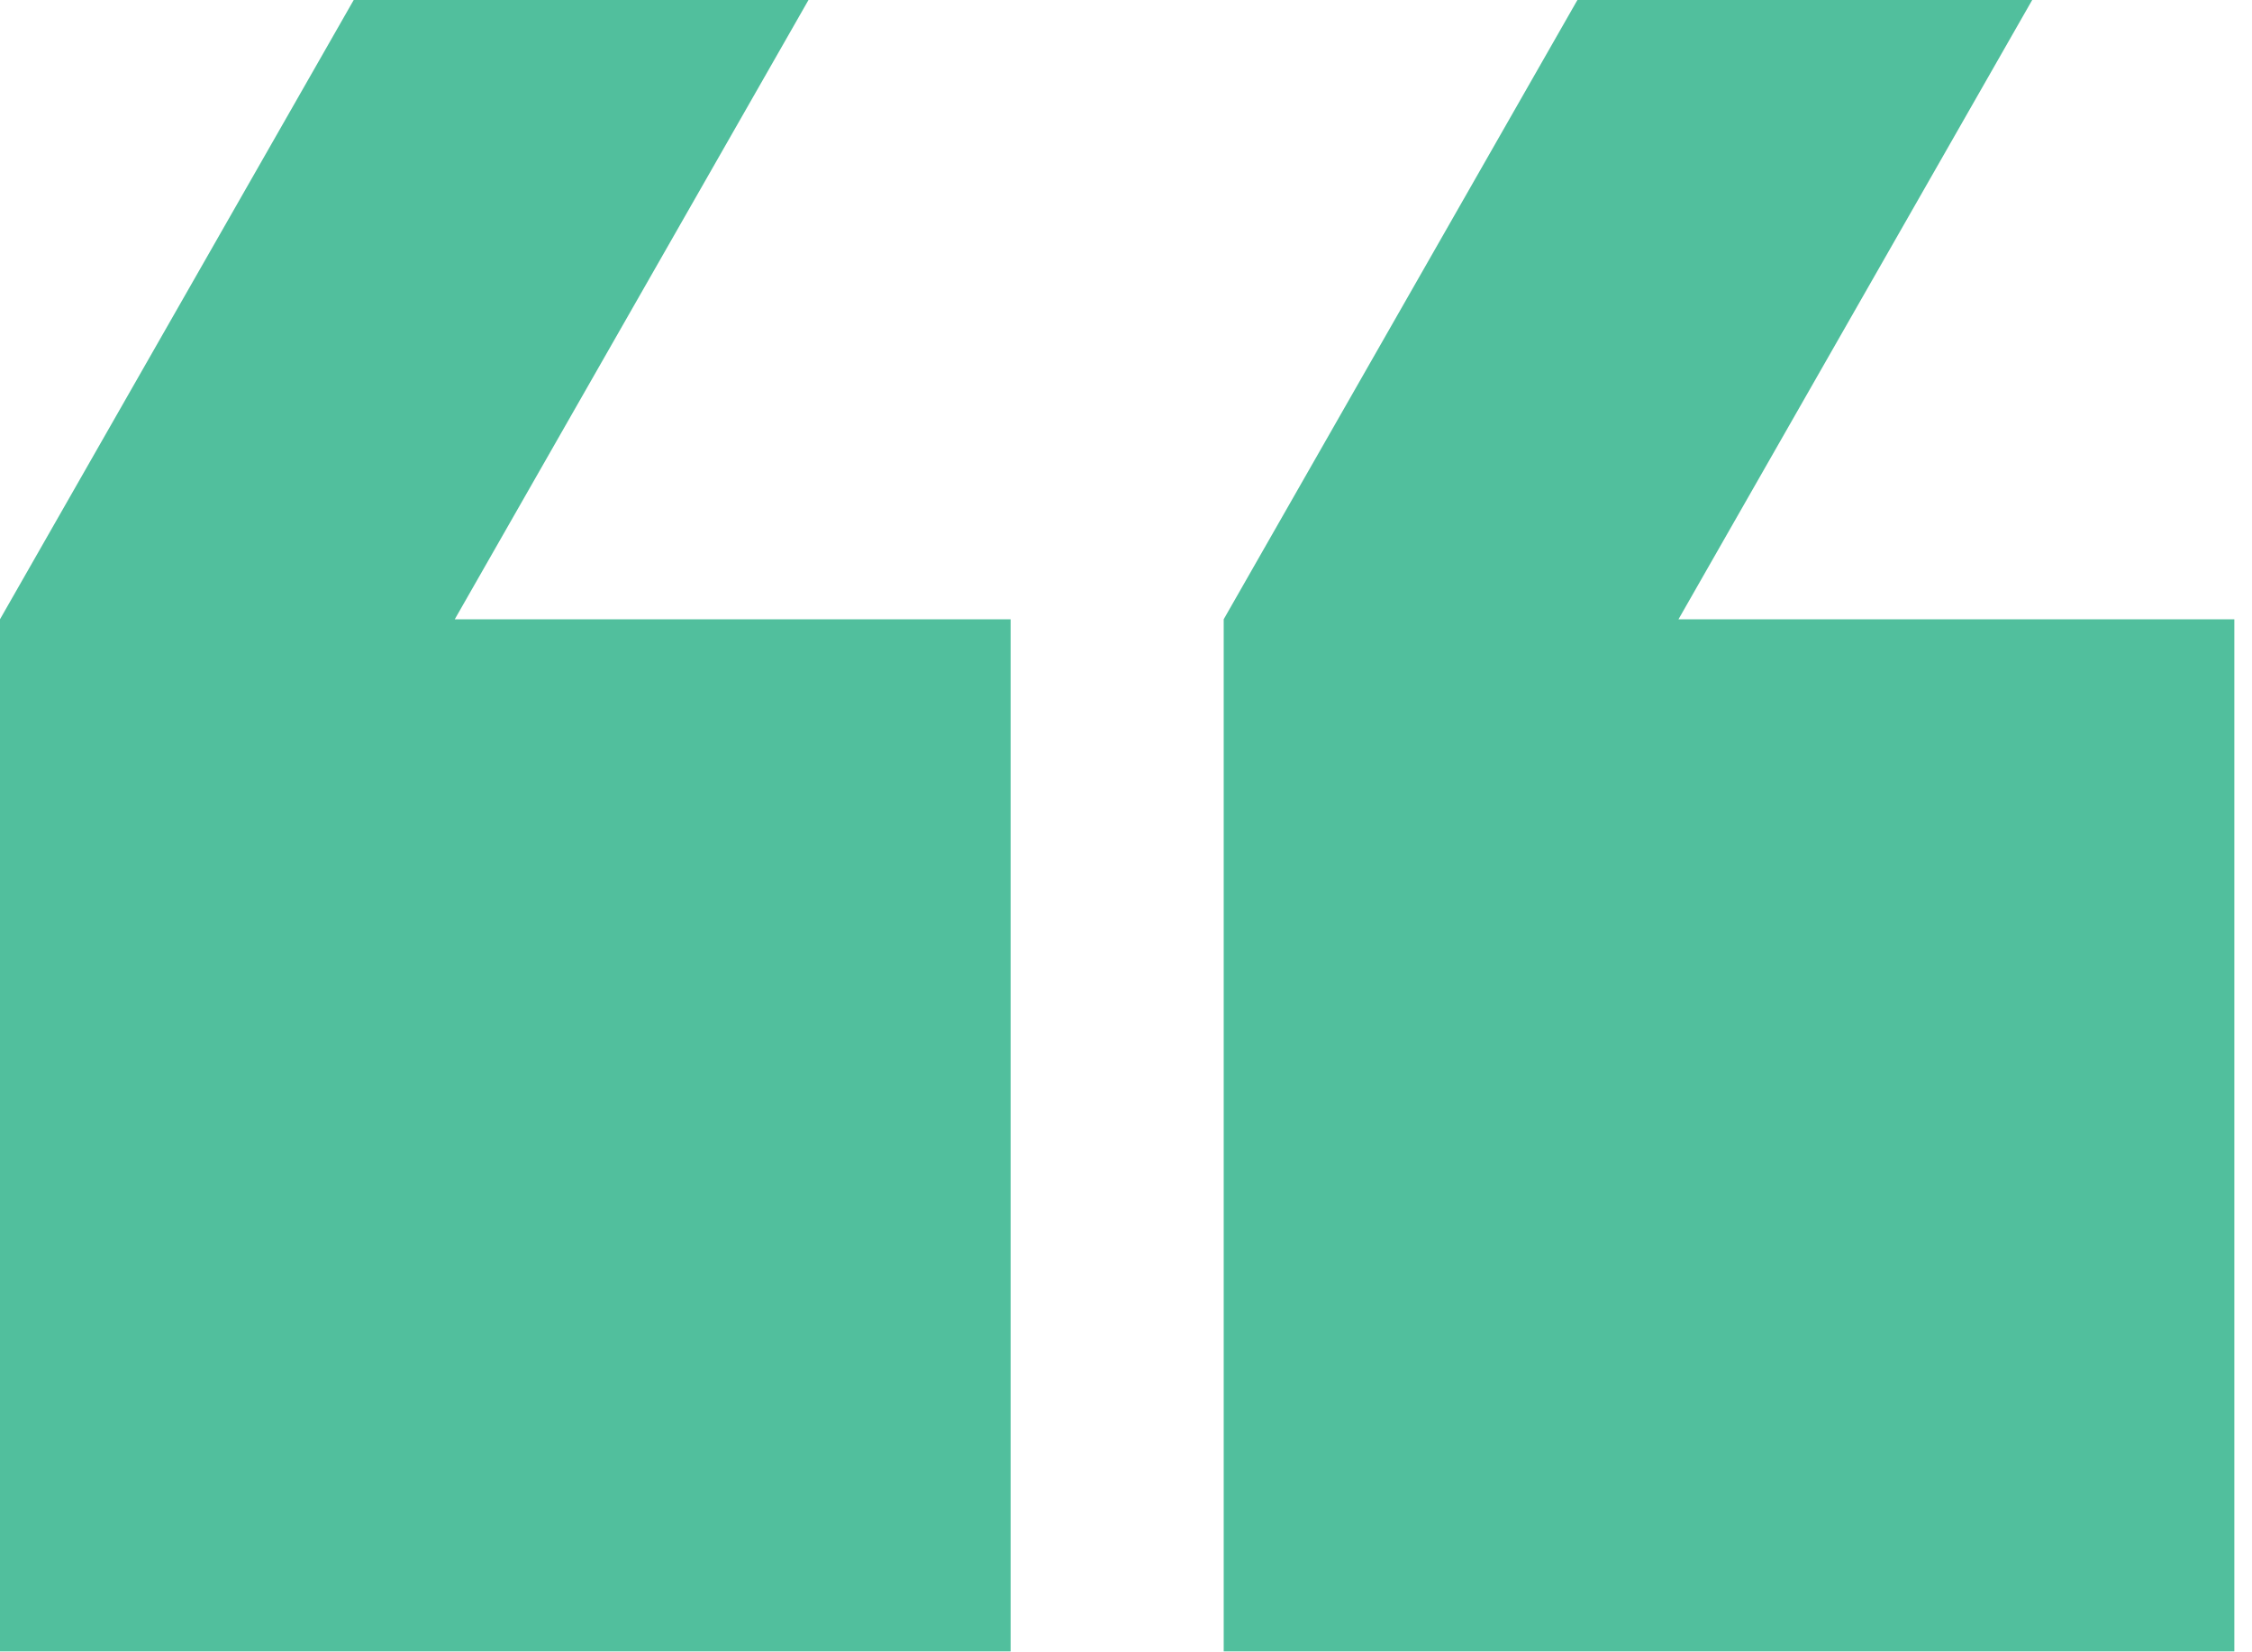
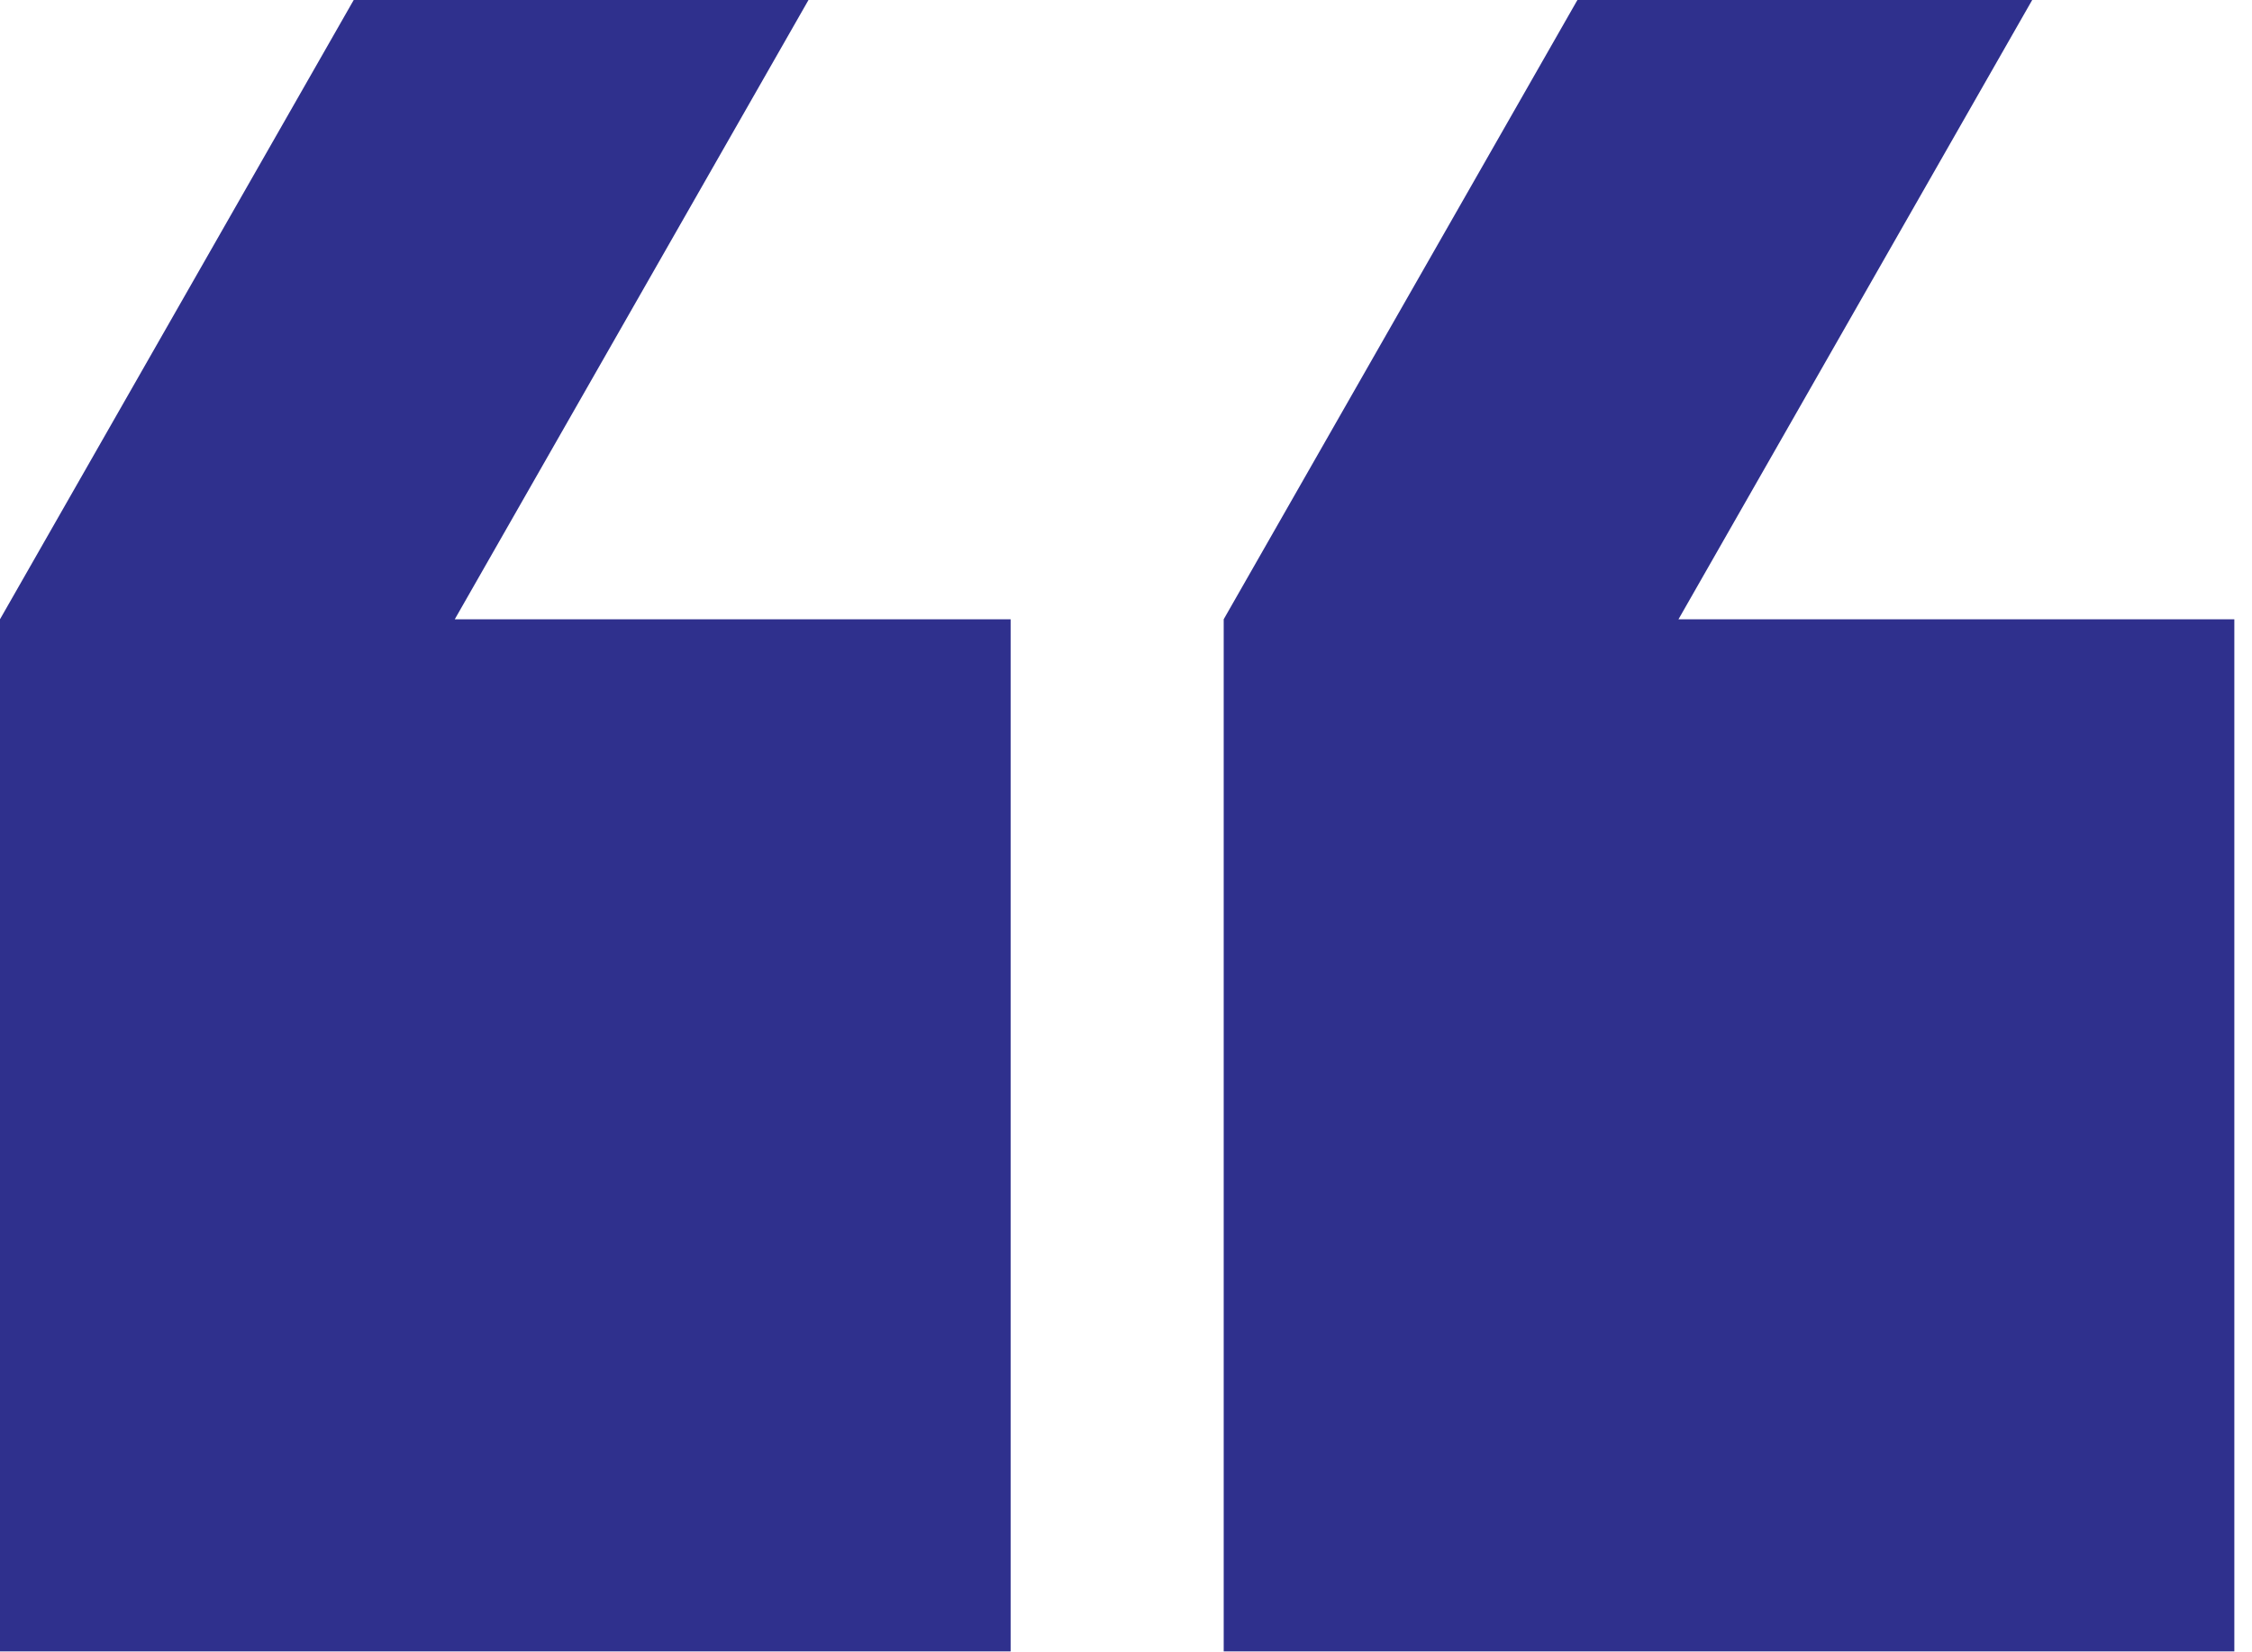
<svg xmlns="http://www.w3.org/2000/svg" width="75px" height="55px" viewBox="0 0 75 55" version="1.1">
  <g id="Page-1" stroke="none" stroke-width="1" fill="none" fill-rule="evenodd">
-     <g id="Home-Page-NEW" transform="translate(-549, -626)" fill="#51BF9D" fill-rule="nonzero">
+     <g id="Home-Page-NEW" transform="translate(-549, -626)" fill="#2f308d" fill-rule="nonzero">
      <g id="Group-20" transform="translate(345, 626)">
        <g id="Group-19" transform="translate(204, 0)">
          <polygon id="Path" style="mix-blend-mode: multiply;" transform="translate(16.82886, 27.5) scale(-1, -1) translate(-16.82886, -27.5) " points="1.42108547e-14 4.97379915e-14 1.42108547e-14 34.375 18.512 34.375 6.732 55 21.878 55 33.658 34.375 33.658 4.97379915e-14" />
          <polygon id="Path" style="mix-blend-mode: multiply;" transform="translate(57.5829, 27.5) scale(-1, -1) translate(-57.5829, -27.5) " points="40.754 34.375 59.266 34.375 47.486 55 62.632 55 74.412 34.375 74.412 4.97379915e-14 40.754 4.97379915e-14" />
        </g>
      </g>
    </g>
  </g>
</svg>
